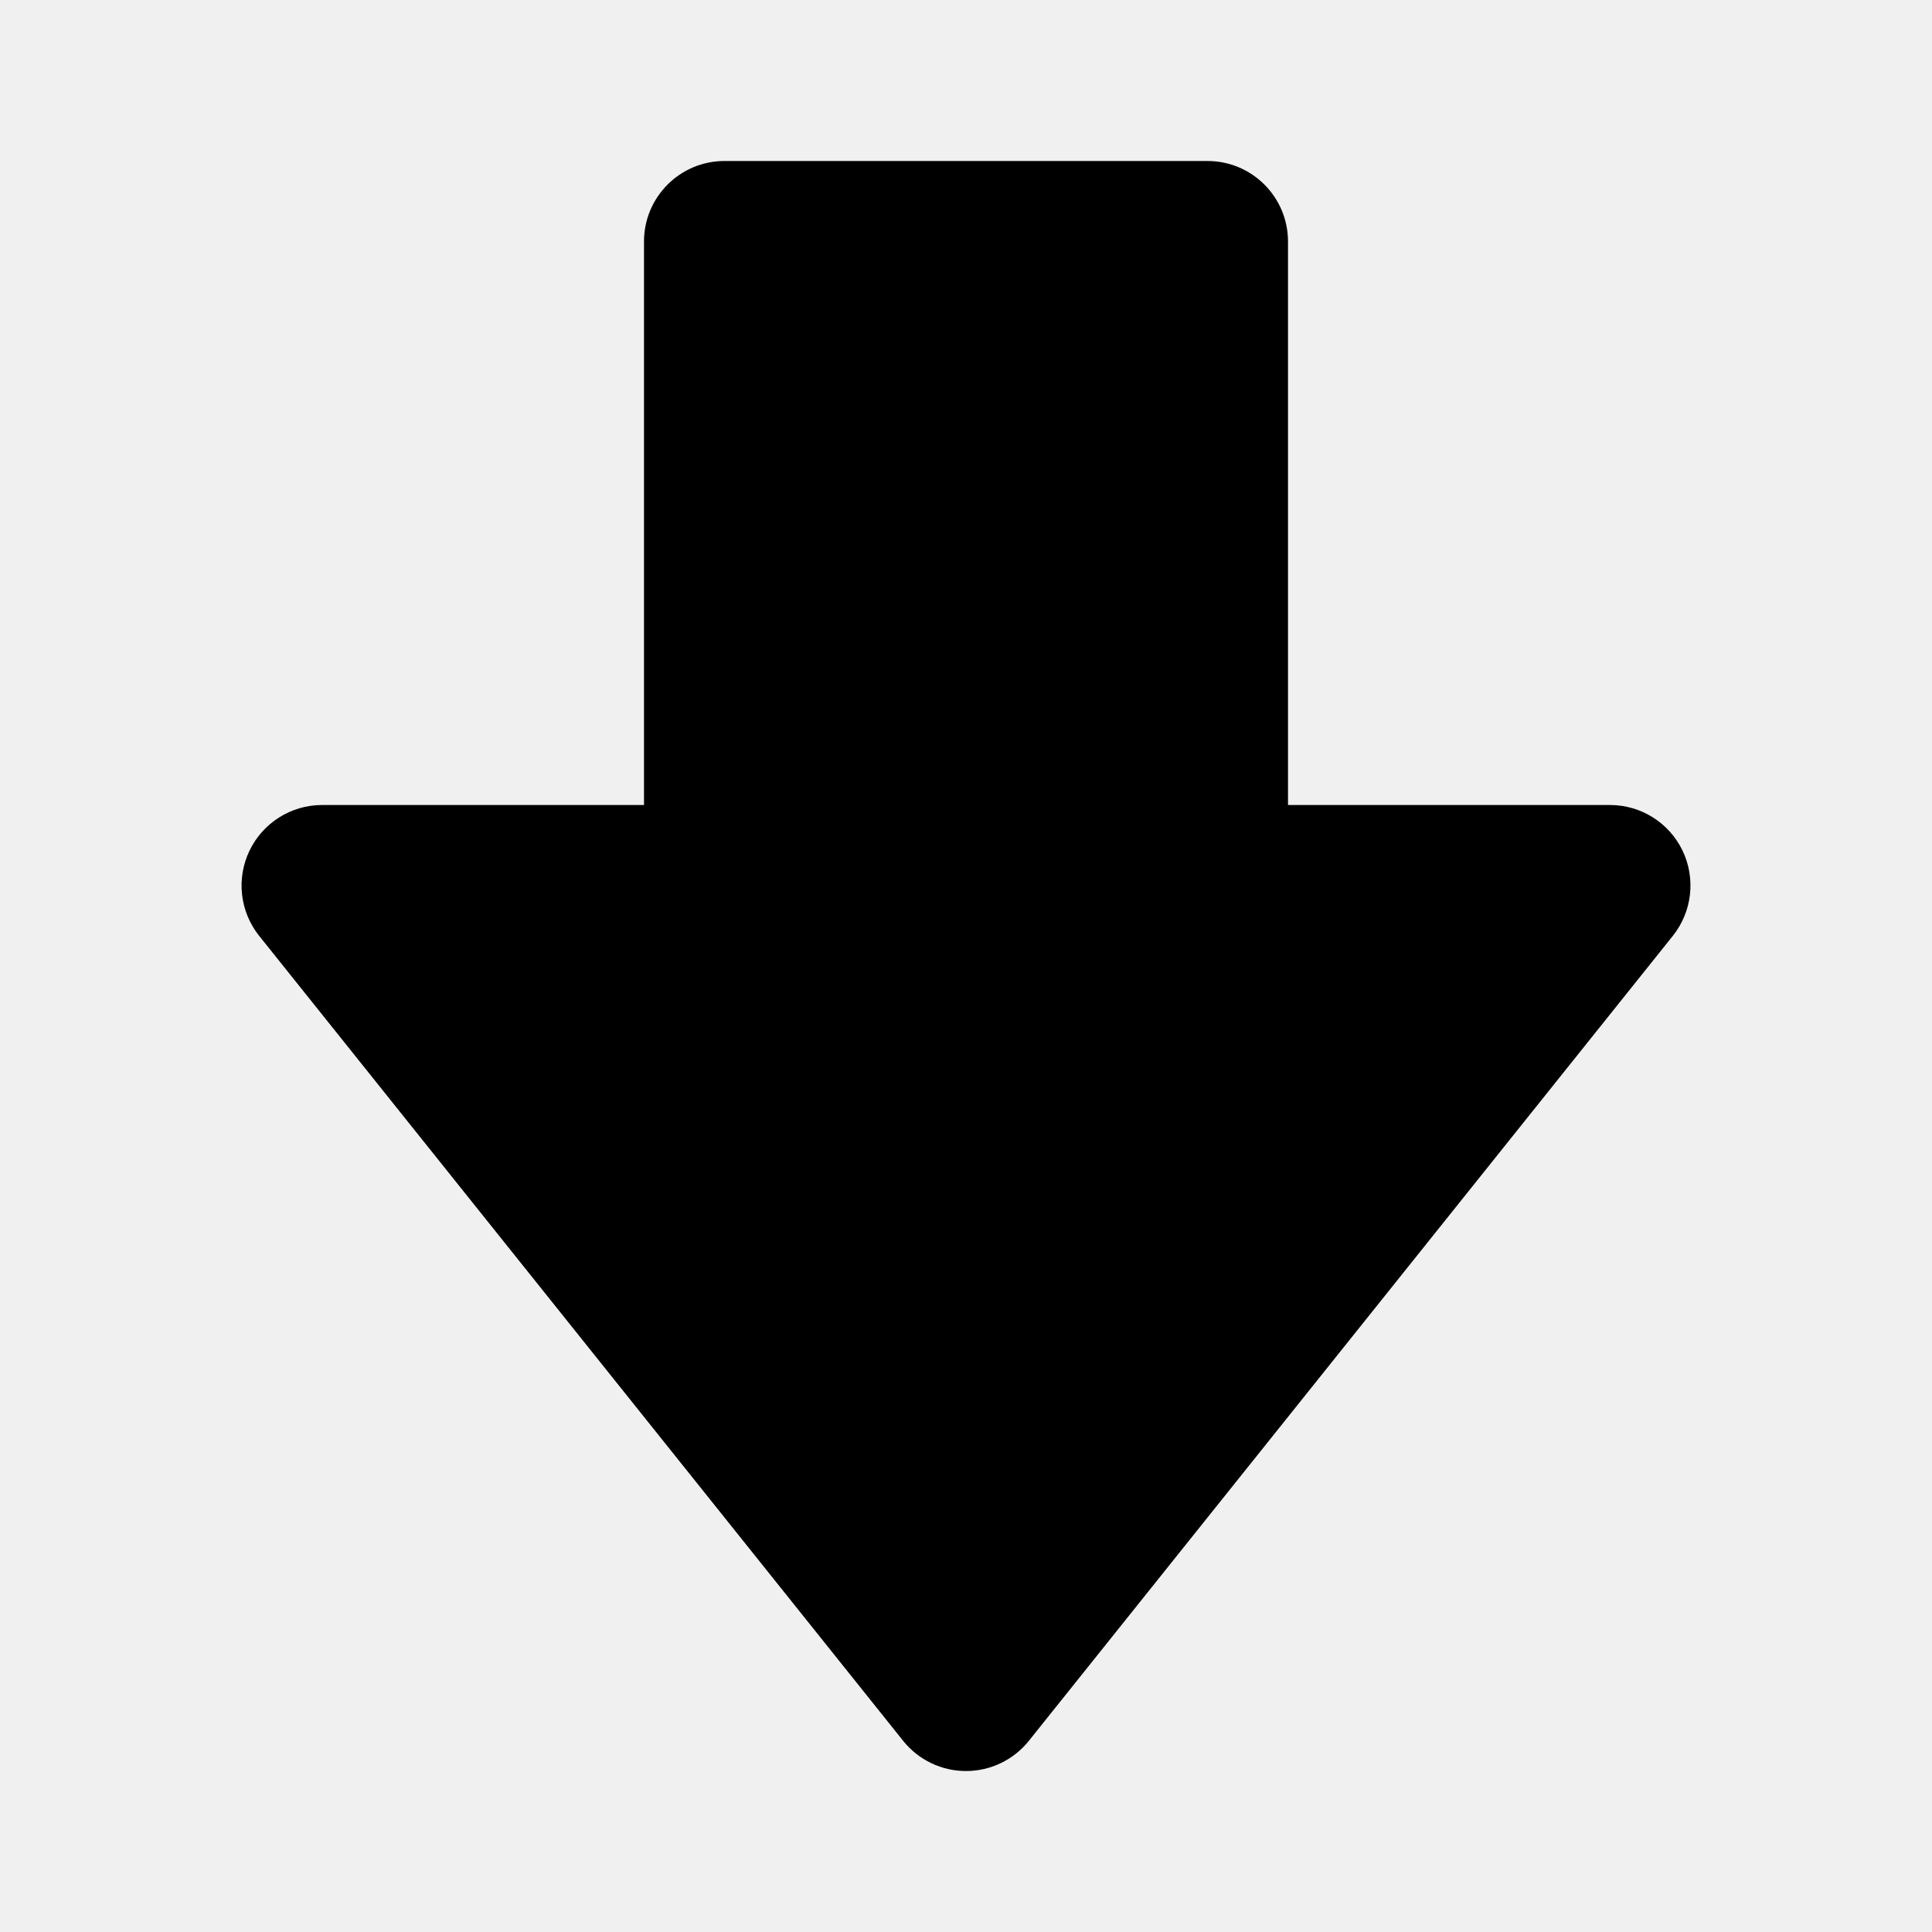
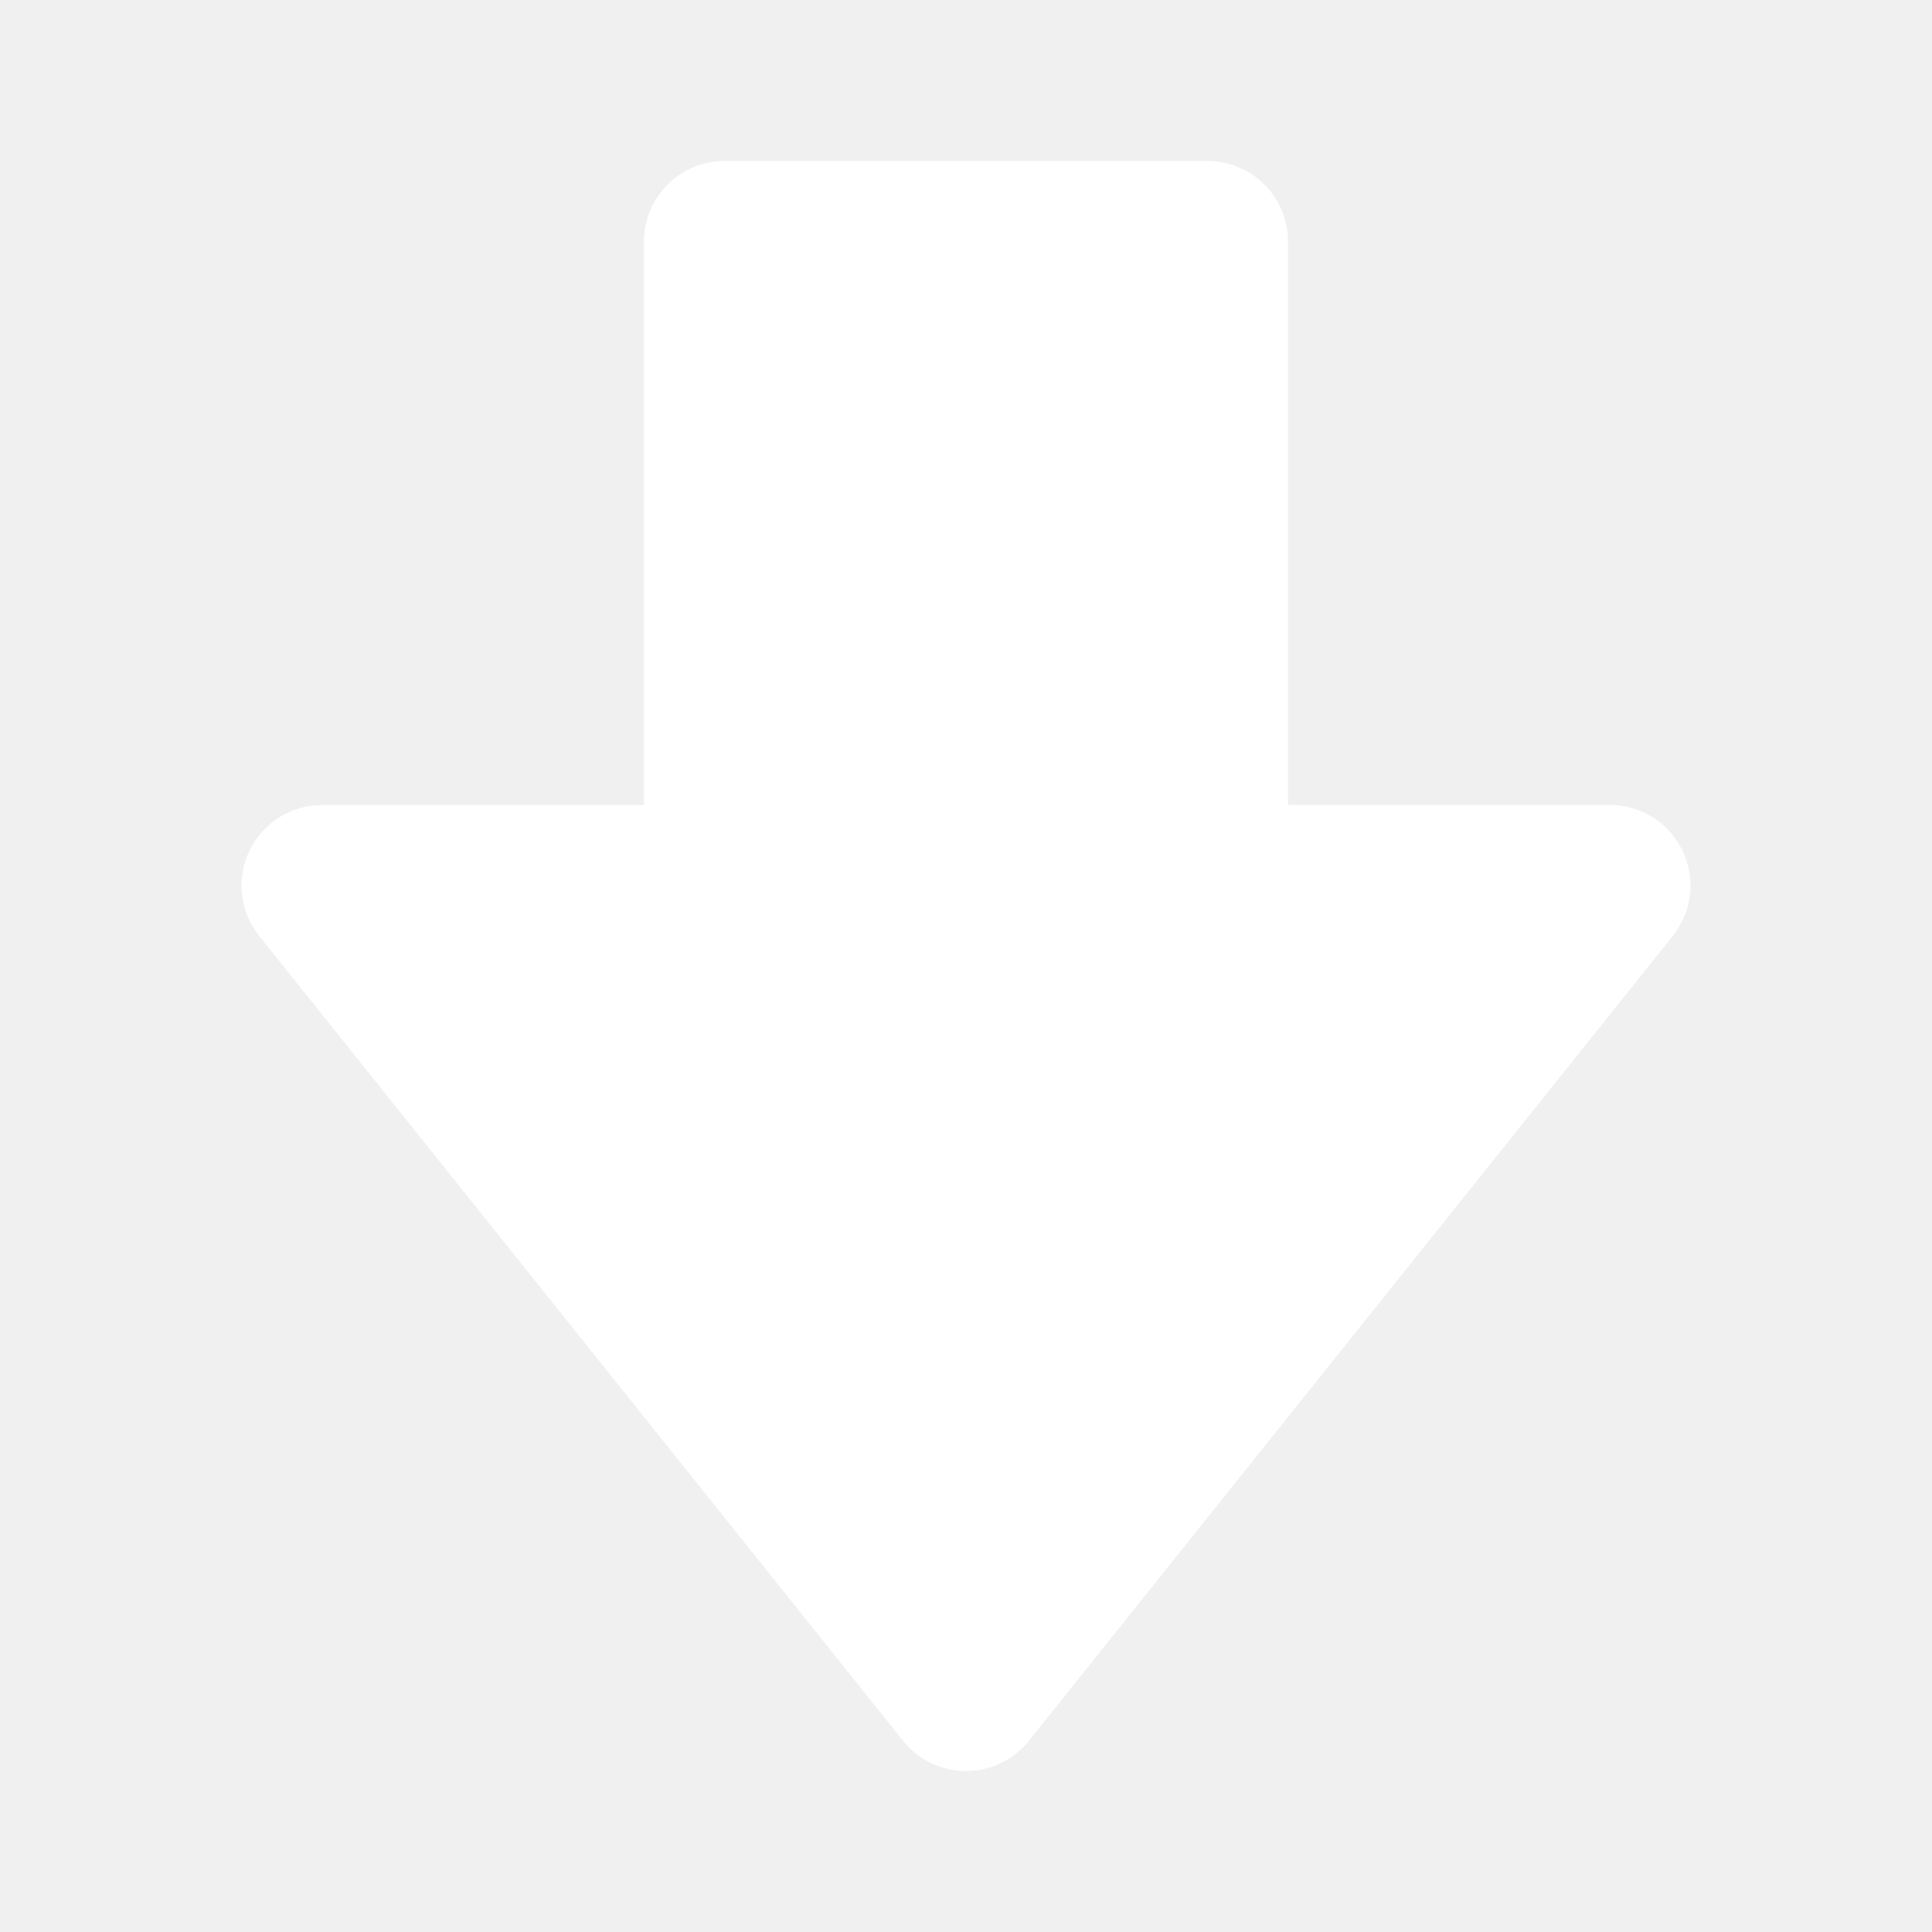
- <svg xmlns="http://www.w3.org/2000/svg" fill="#000000" width="800px" height="800px" viewBox="0 0 24 24">
-   <path d="M20.901 10.566A1.001 1.001 0 0 0 20 10h-4V3a1 1 0 0 0-1-1H9a1 1 0 0 0-1 1v7H4a1.001 1.001 0 0 0-.781 1.625l8 10a1 1 0 0 0 1.562 0l8-10c.24-.301.286-.712.12-1.059z" />
+ <svg xmlns="http://www.w3.org/2000/svg" fill="#ffffff" width="800px" height="800px" viewBox="0 0 24 24">
+   <g id="SVGRepo_bgCarrier" stroke-width="0" />
+   <g id="SVGRepo_tracerCarrier" stroke-linecap="round" stroke-linejoin="round" />
+   <g id="SVGRepo_iconCarrier">
+     <path d="M20.901 10.566A1.001 1.001 0 0 0 20 10h-4V3a1 1 0 0 0-1-1H9a1 1 0 0 0-1 1v7H4a1.001 1.001 0 0 0-.781 1.625l8 10a1 1 0 0 0 1.562 0l8-10c.24-.301.286-.712.12-1.059z" />
+   </g>
</svg>
